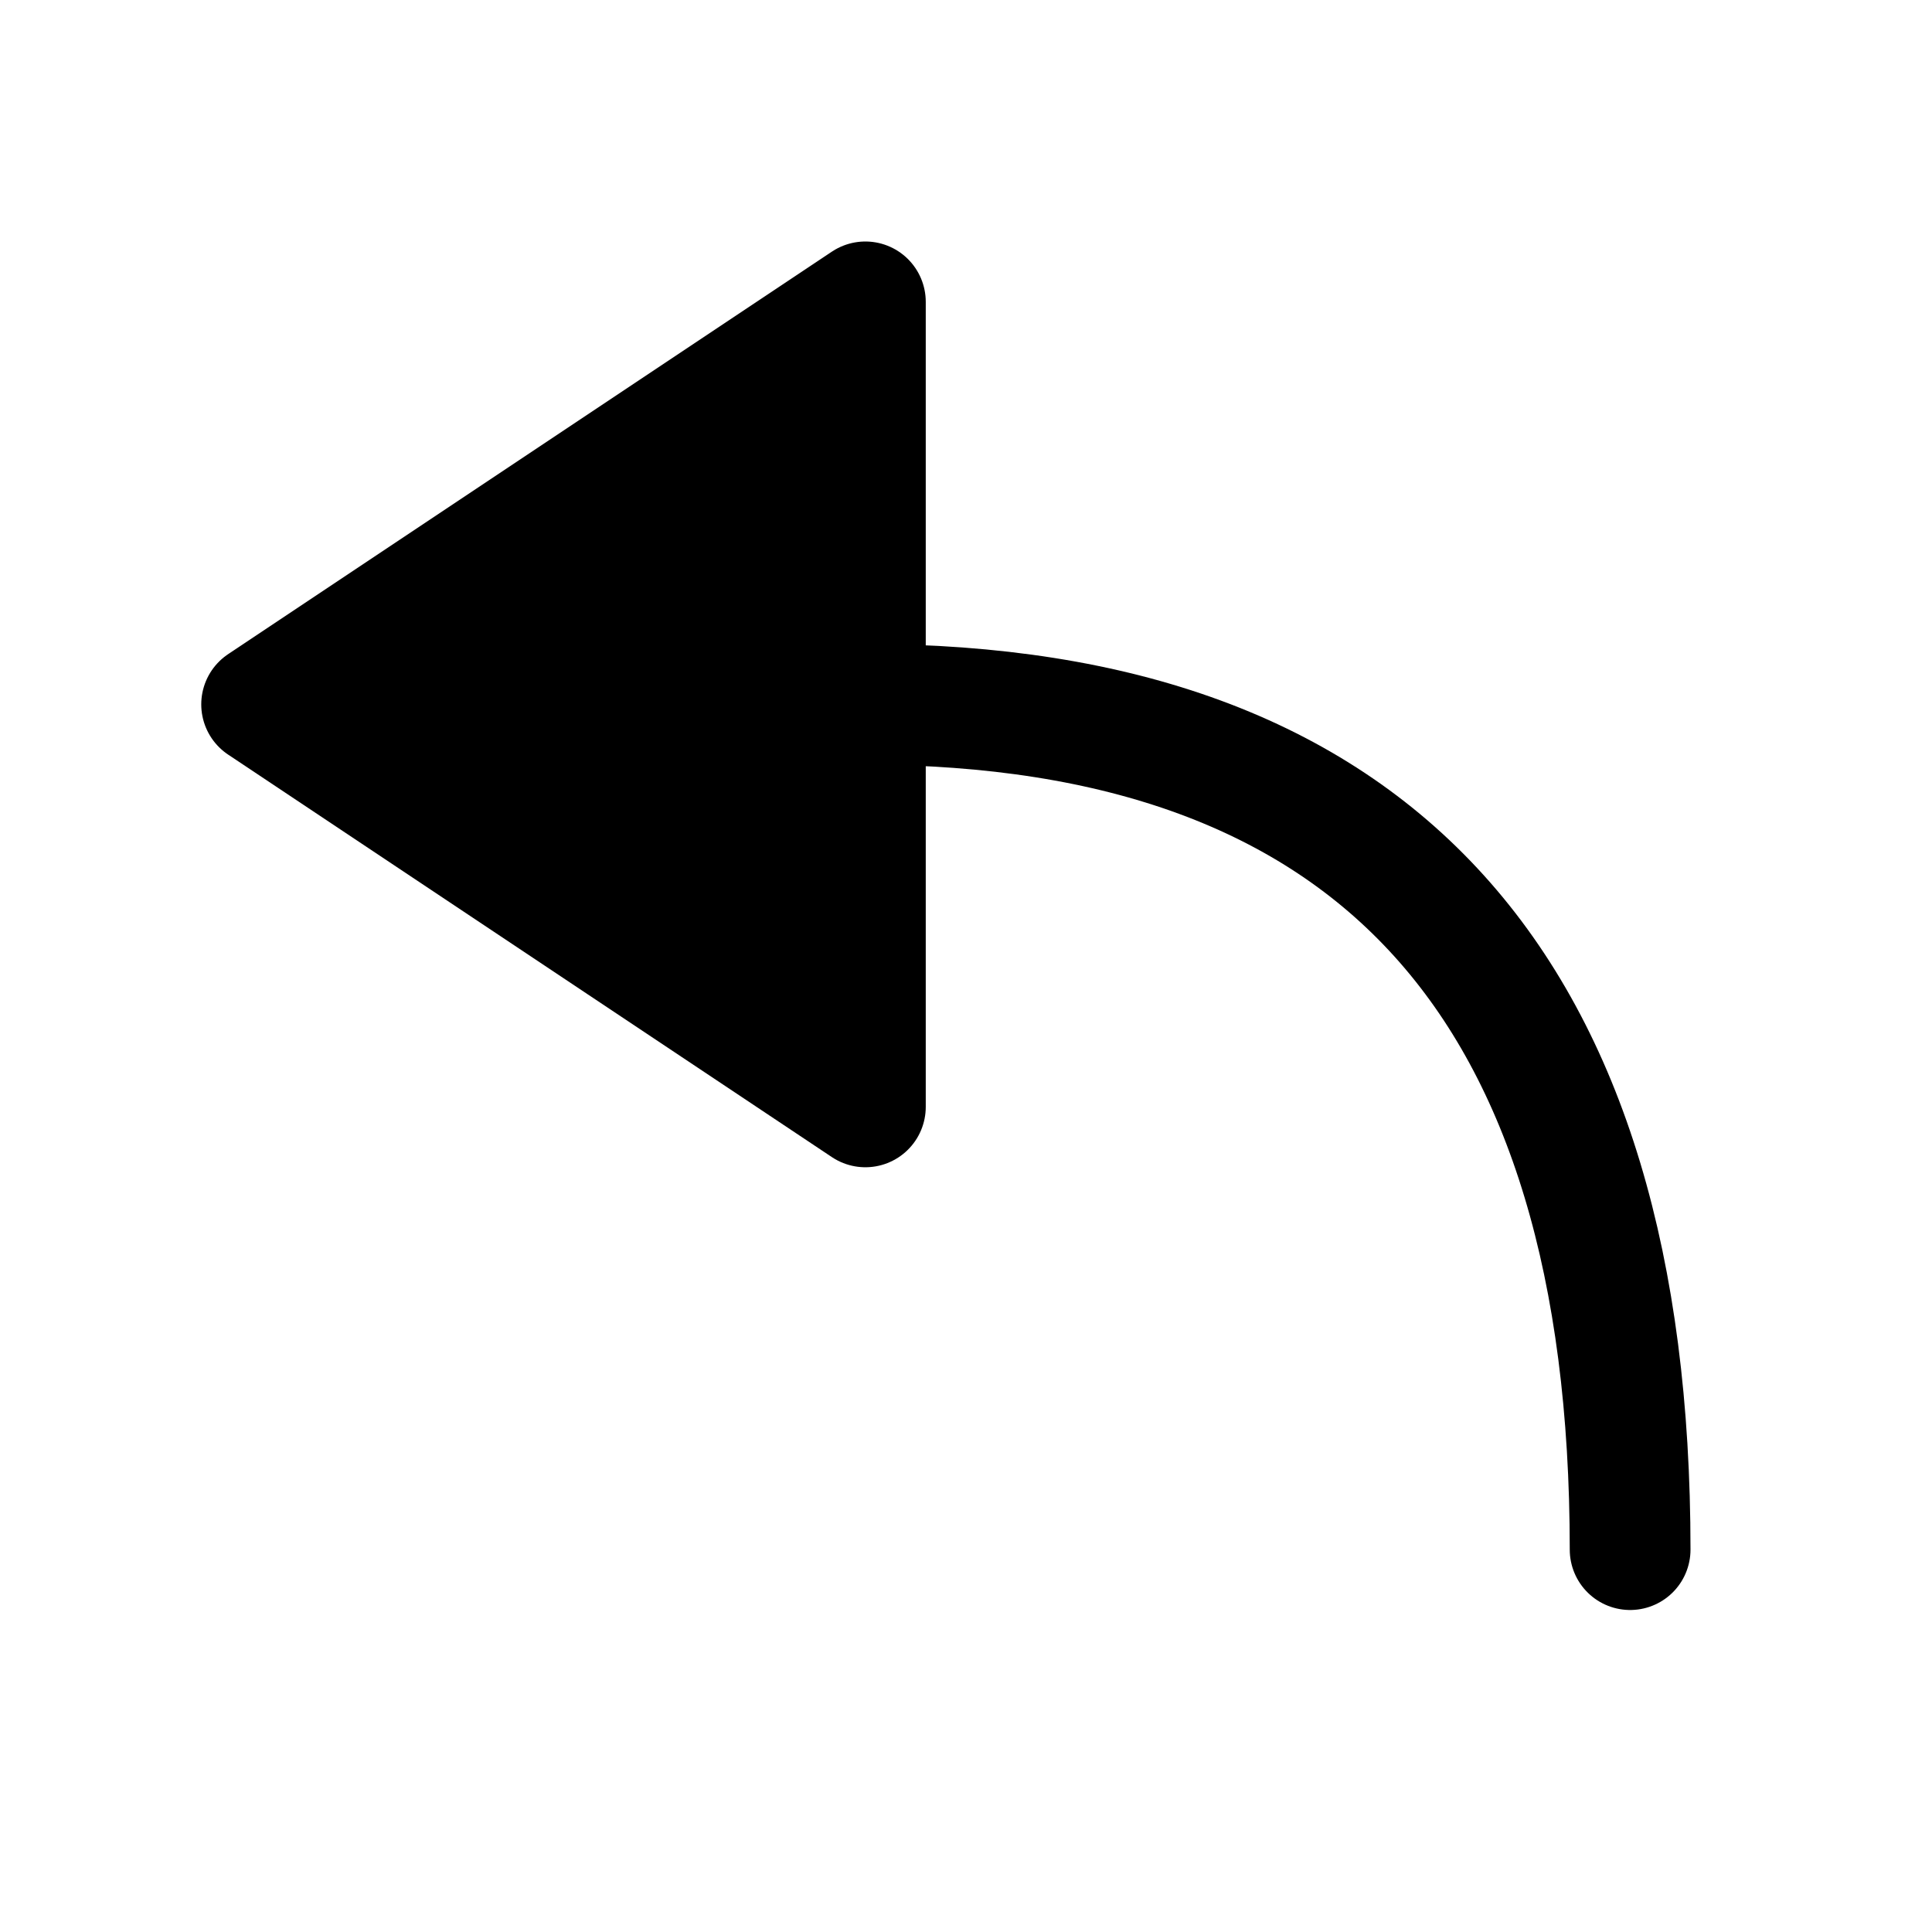
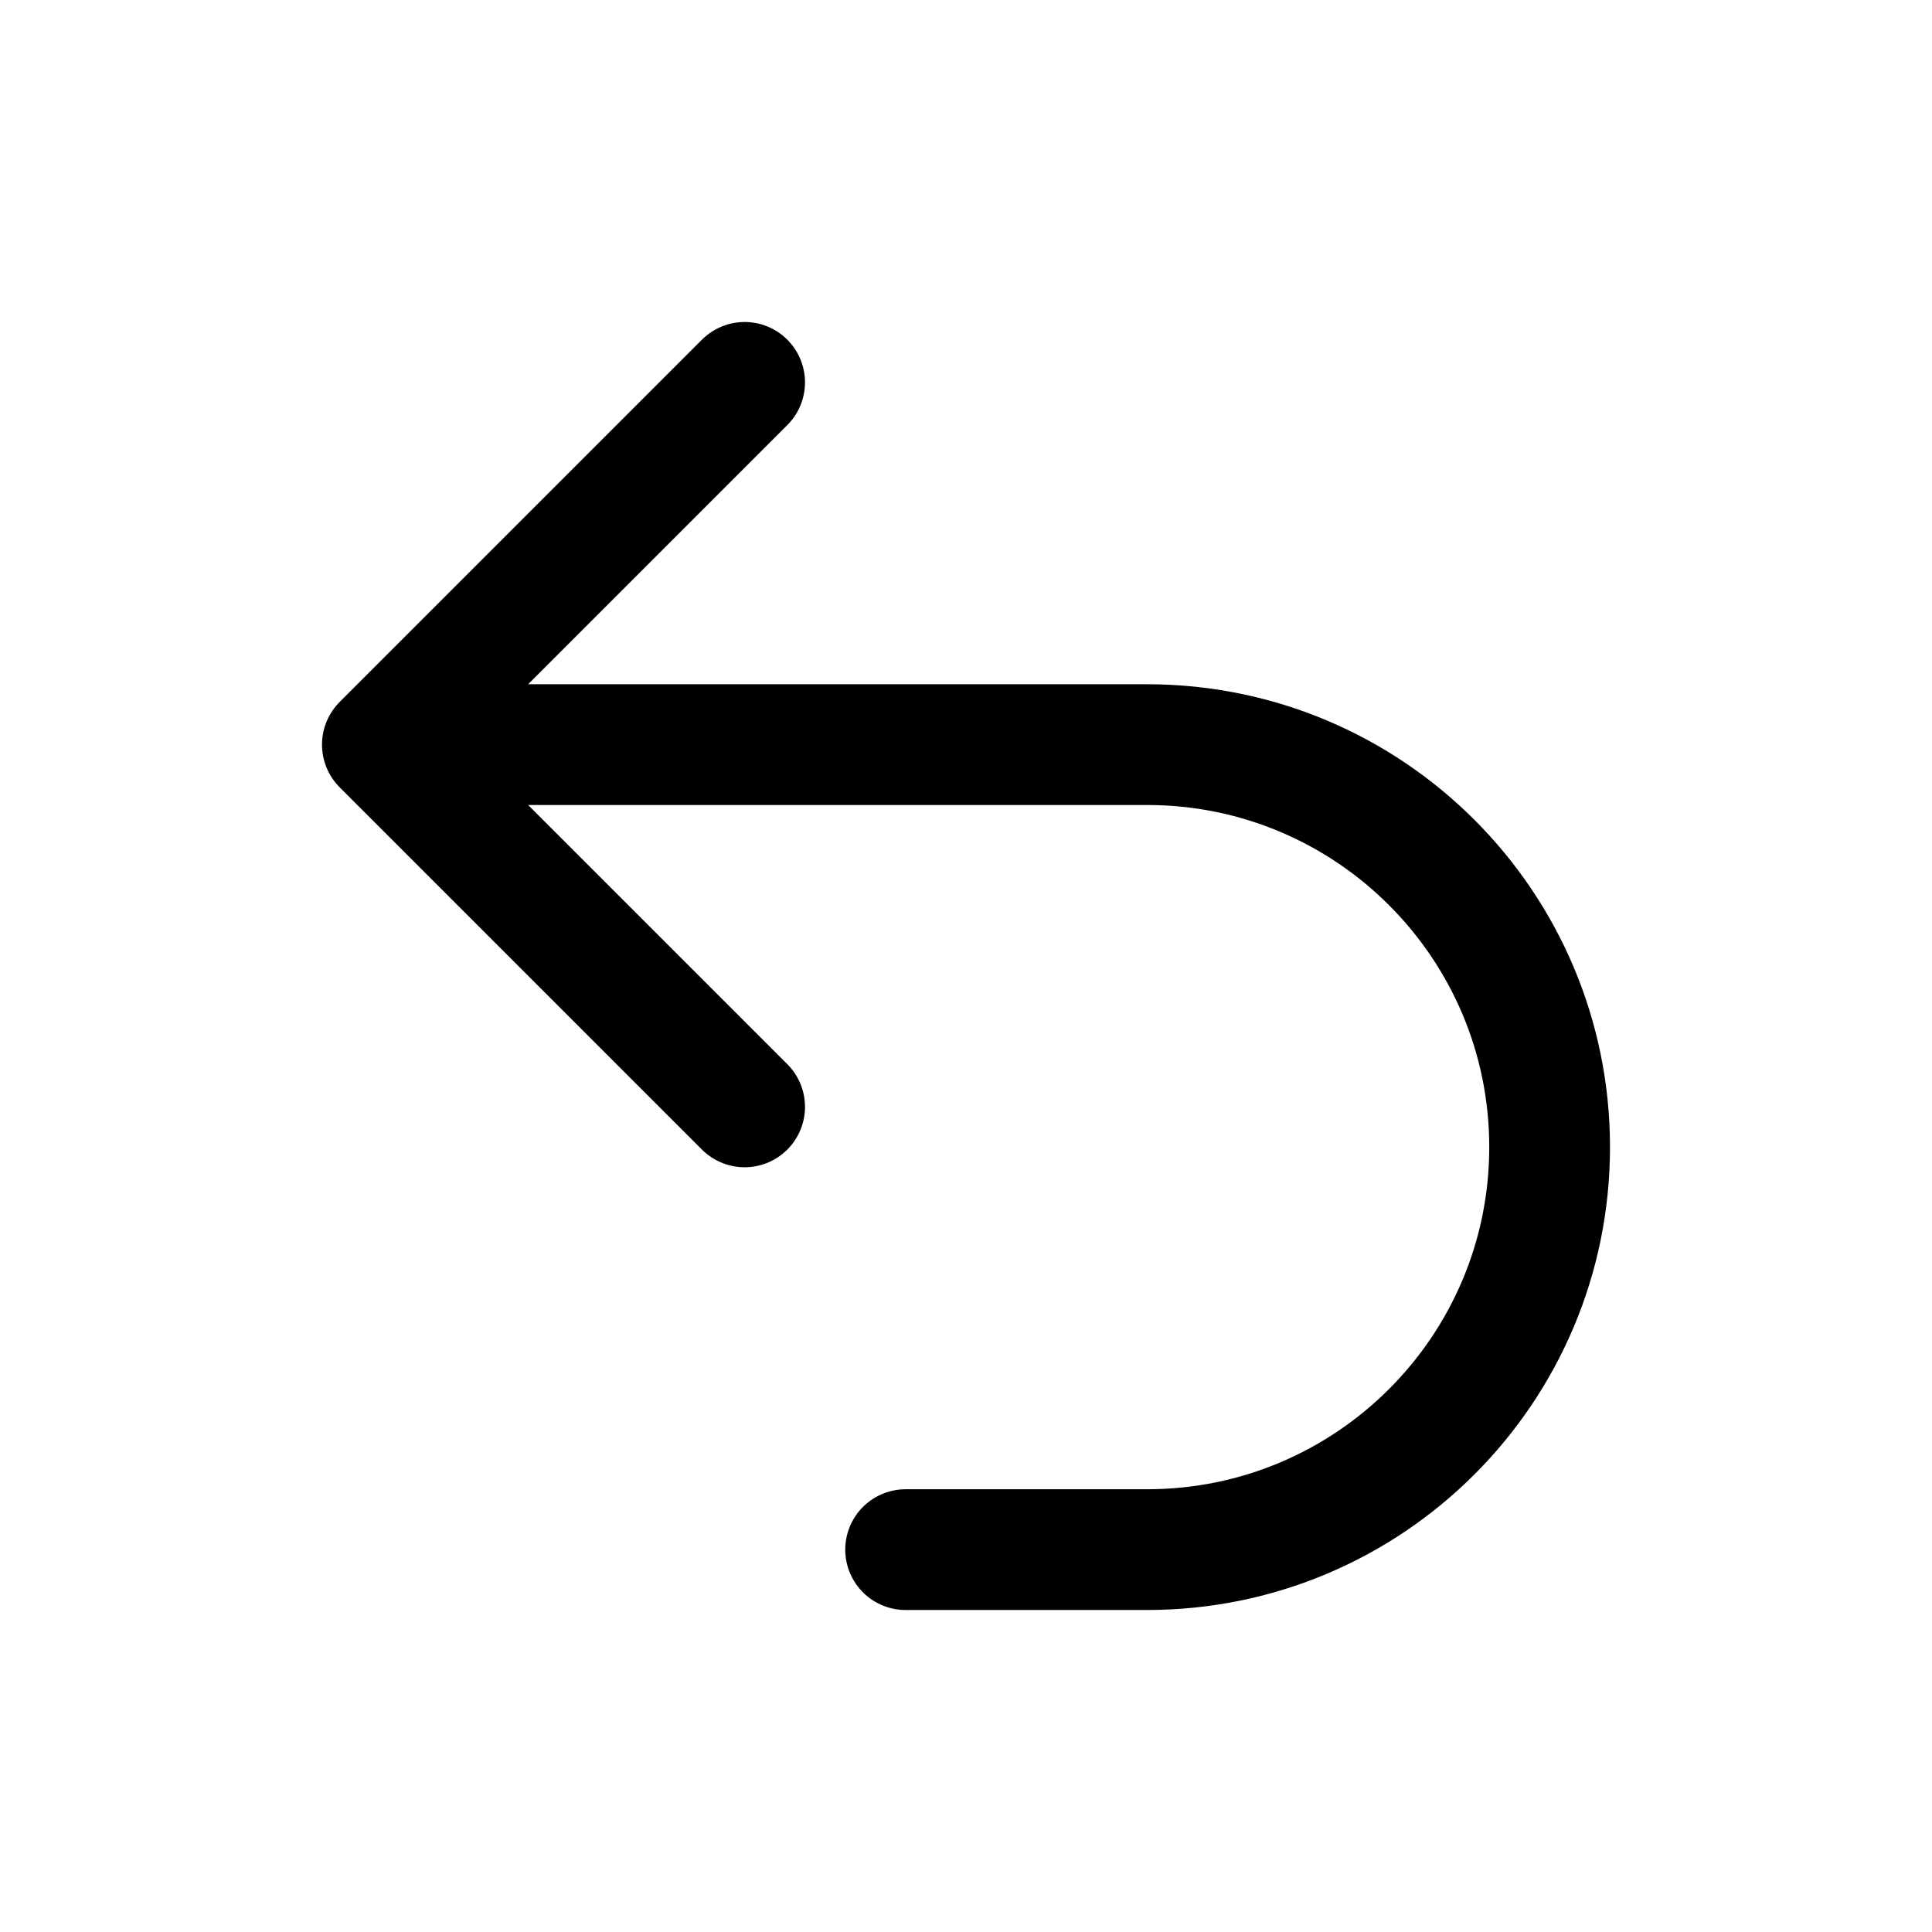
<svg xmlns="http://www.w3.org/2000/svg" width="24" height="24" viewBox="0 0 24 24" fill="none" stroke="currentColor" stroke-width="1.5" stroke-linecap="round" stroke-linejoin="round">
-   <path d="M20.25 19.25Q20.25 8.75 10.75 8.75" />
-   <path d="M3.25 8.75L10.75 3.75L10.75 13.75Z" fill="currentColor" />
+   <path d="M9.25 4.75L4.75 9.25L9.25 13.75M4.75 9.25H14.25A5 5 0 0 1 14.25 19.25H11.25" />
</svg>
